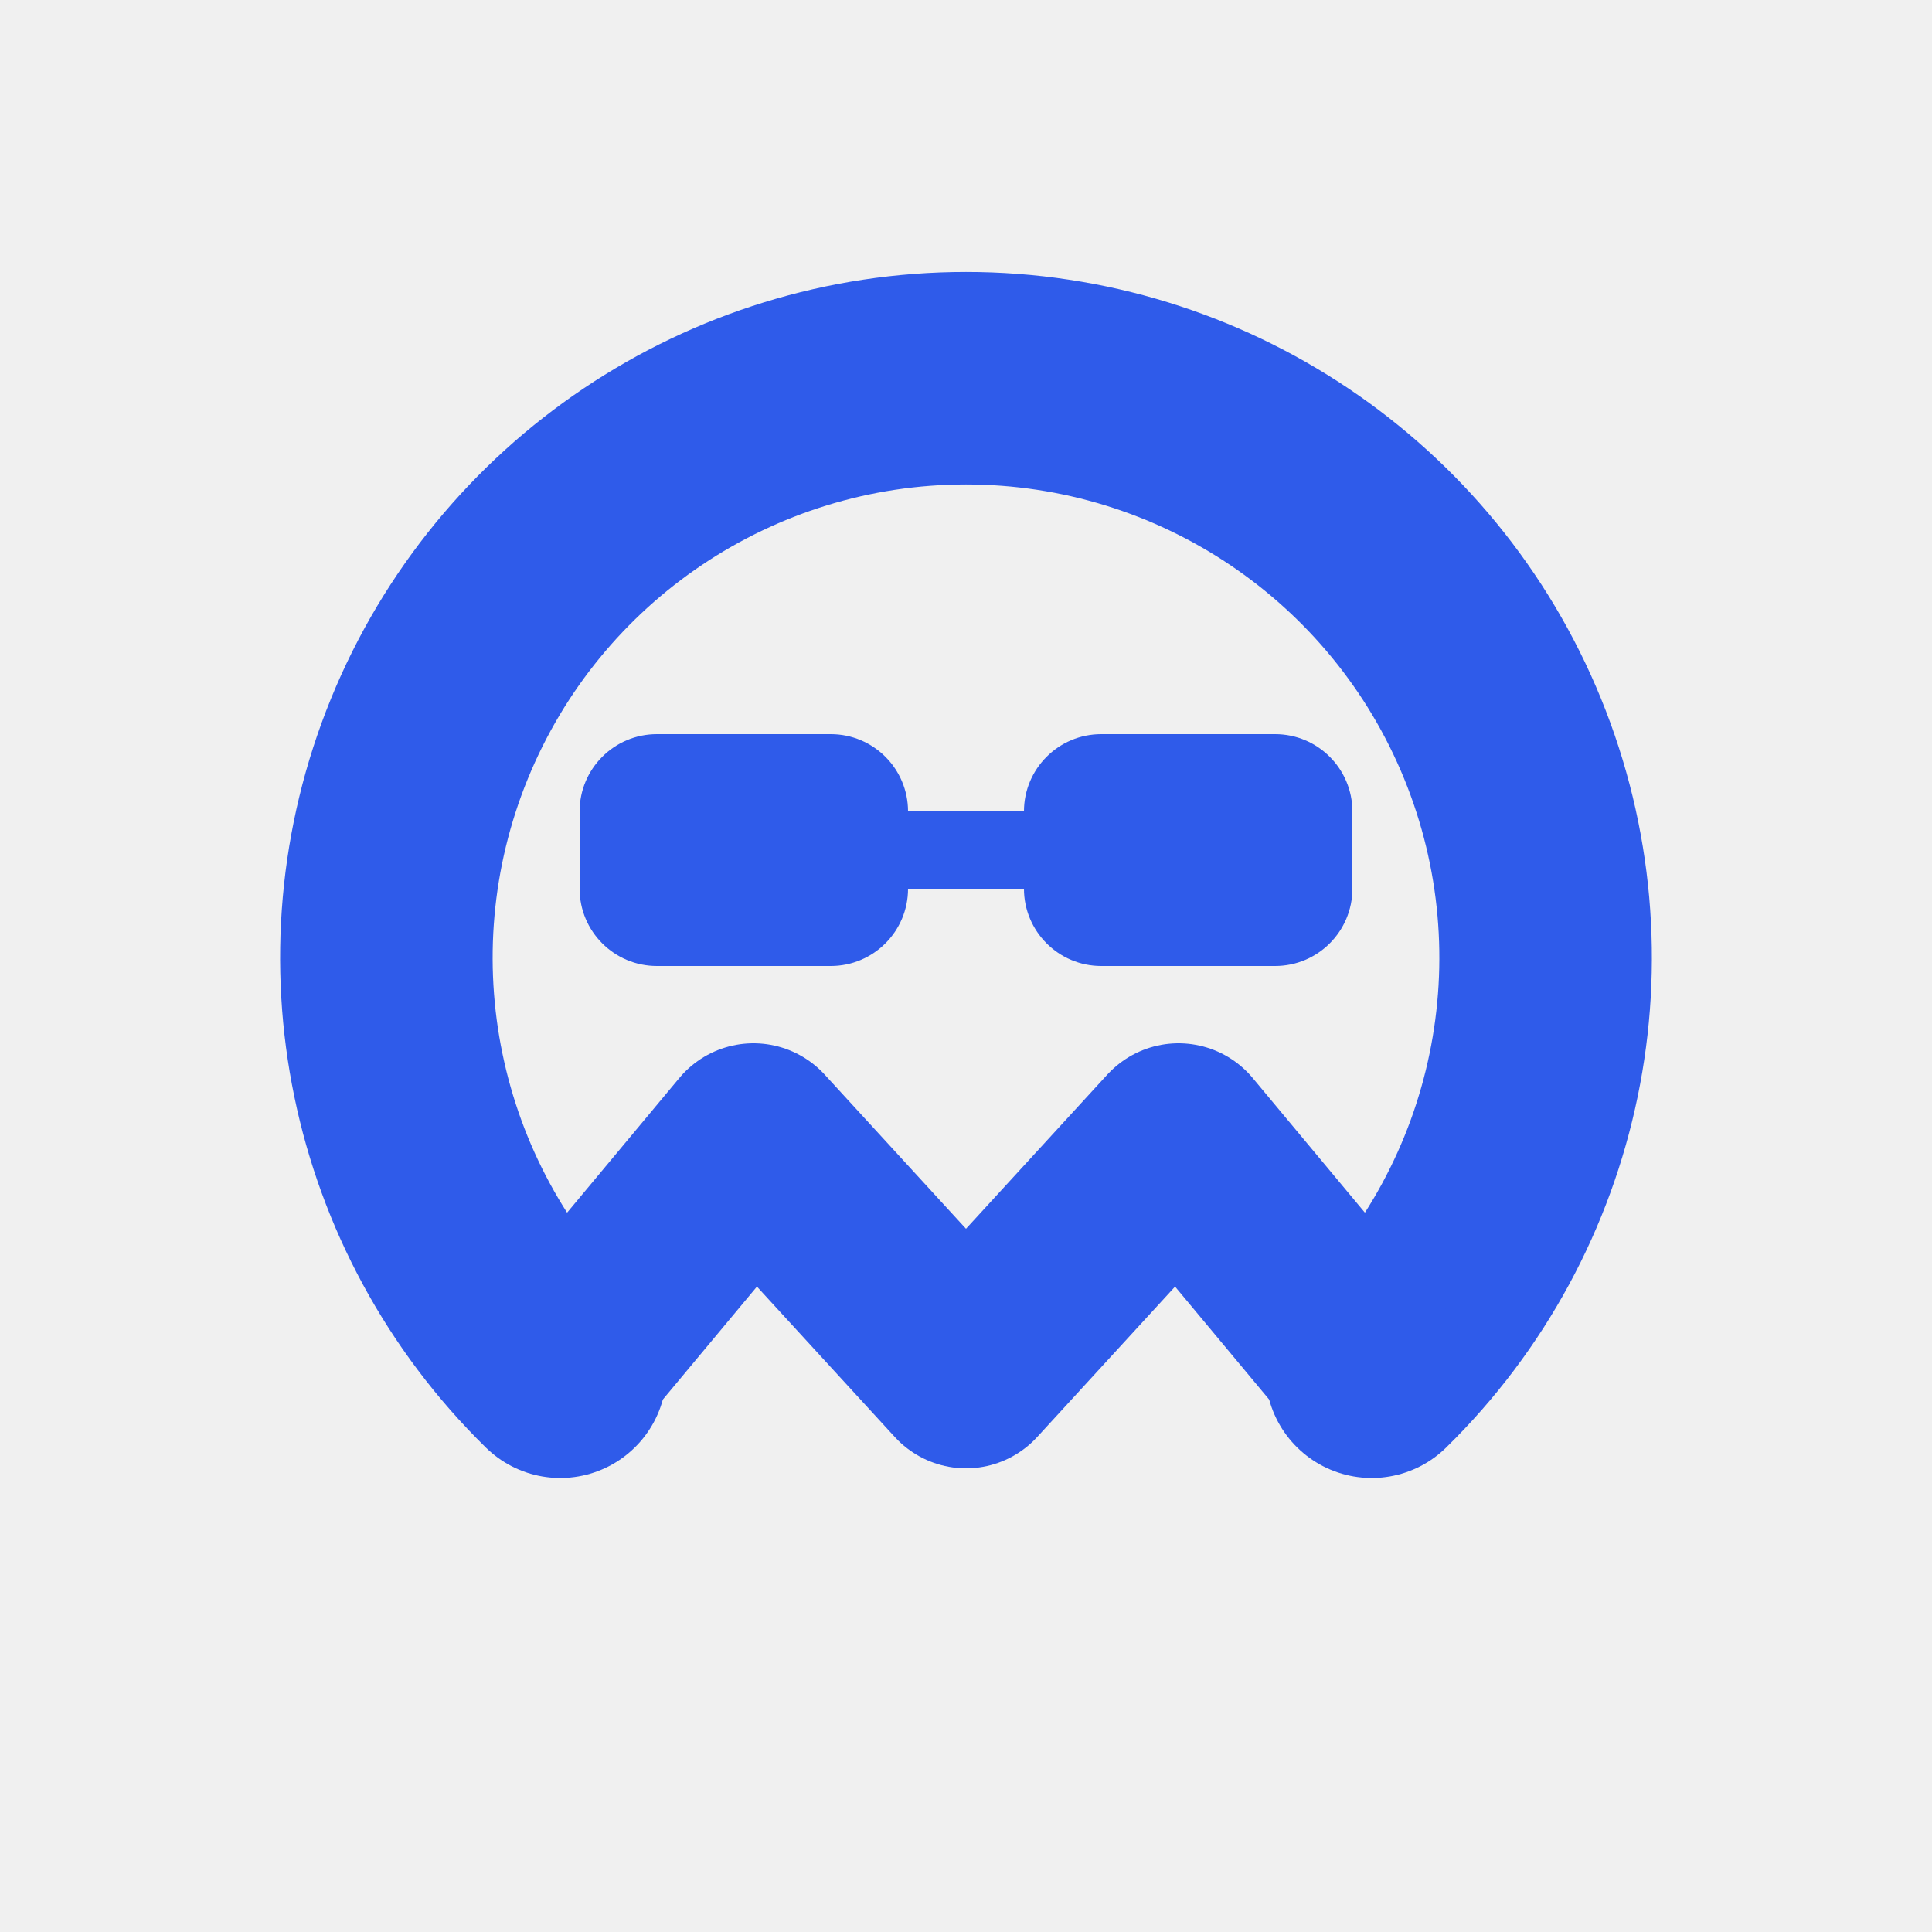
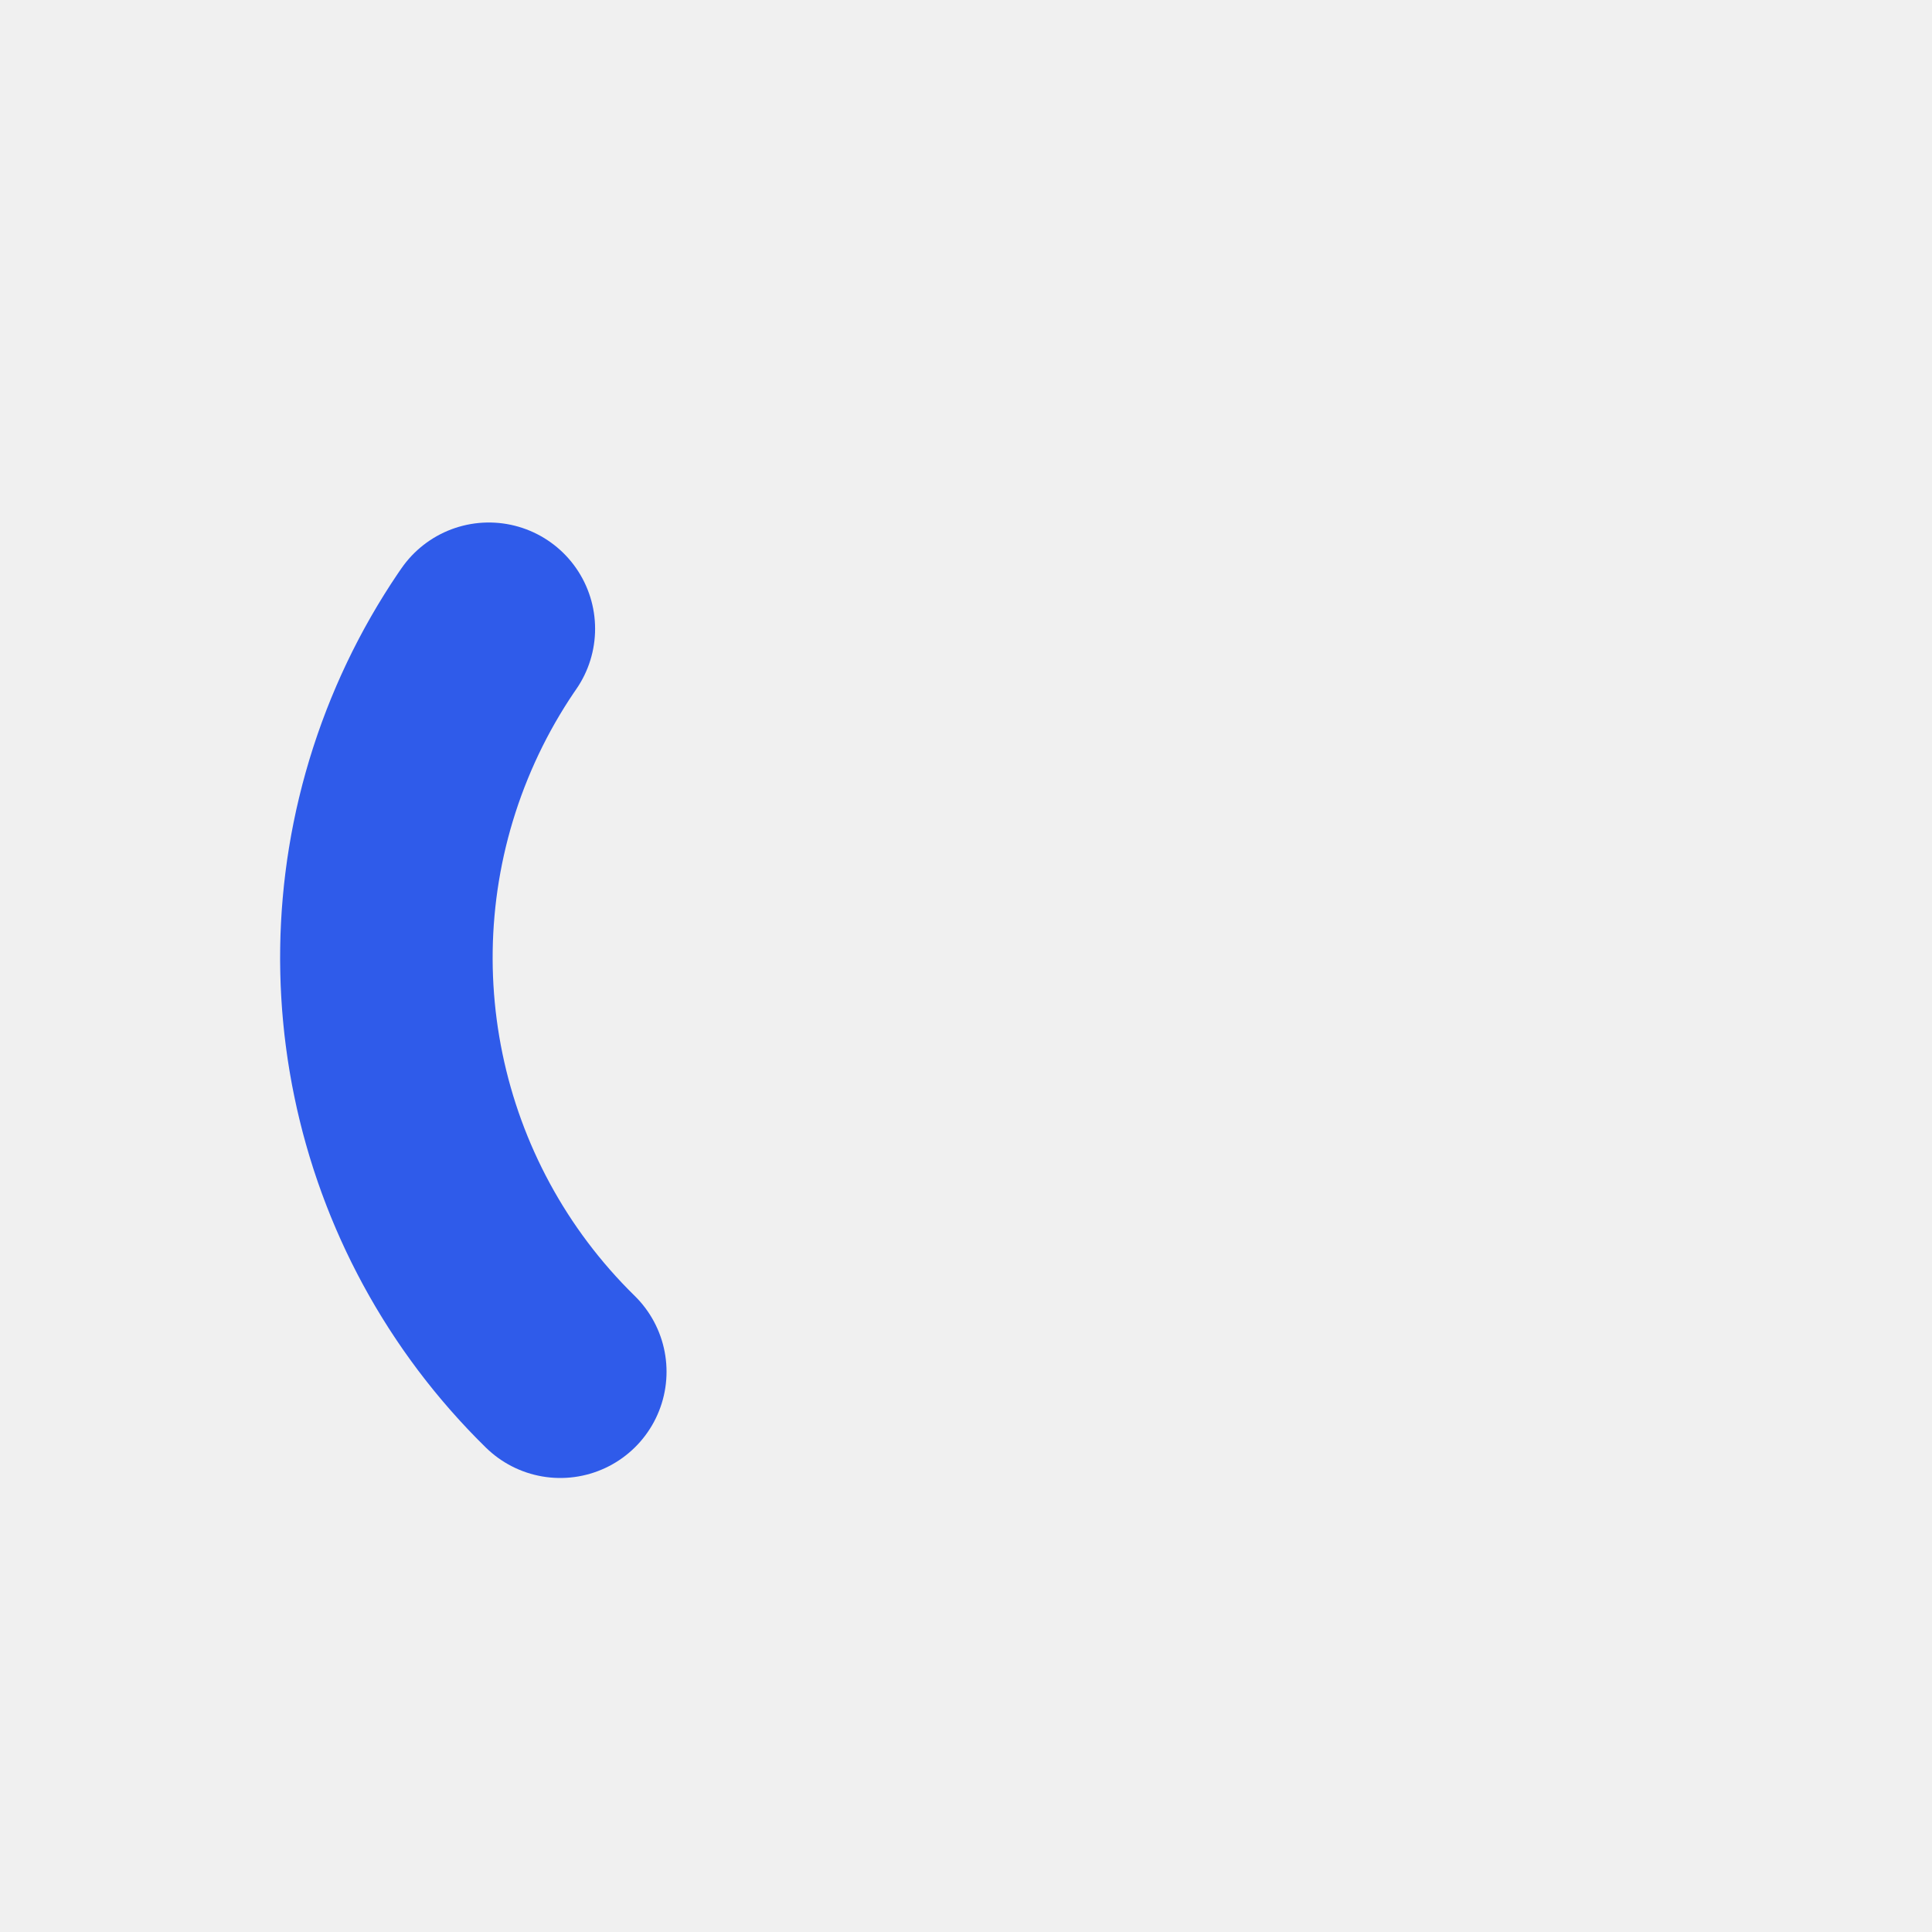
<svg xmlns="http://www.w3.org/2000/svg" viewBox="0 0 100 100" width="512" height="512" role="img" aria-label="CMA">
-   <defs>
-     <clipPath id="lenses">
-       <rect x="30" y="38" width="17" height="12" rx="4" />
-       <rect x="53" y="38" width="17" height="12" rx="4" />
-     </clipPath>
-   </defs>
-   <g>
-     <path d="M71 71 A30 30 0 1 0 29 71" fill="none" stroke="#2F5BEA" stroke-width="11" stroke-linecap="round" />
-     <path d="M71 71 L61 59 L50 71 L39 59 L29 71" fill="none" stroke="#2F5BEA" stroke-width="10" stroke-linecap="round" stroke-linejoin="round">
-       
-     </path>
-     <rect x="30" y="38" width="17" height="12" rx="4" fill="#2F5BEA" />
-     <rect x="53" y="38" width="17" height="12" rx="4" fill="#2F5BEA" />
-     <path d="M46 44 L54 44" fill="none" stroke="#2F5BEA" stroke-width="4" />
-     <g clip-path="url(#lenses)">
-       <rect x="18" y="34" width="6" height="20" fill="#FFFFFF" opacity="0.9">
-         
-       </rect>
-     </g>
+   <style>
+     .cma-arc,
+     .cma-teeth {
+       stroke-dasharray: 100;
+       stroke-dashoffset: 100;
+       animation: cma-draw 1.1s cubic-bezier(0.65, 0, 0.35, 1) forwards;
+     }
+ 
+     .cma-teeth {
+       animation-delay: 0.72s;
+       animation-duration: 0.86s;
+     }
+ 
+     .cma-lens {
+       transform-box: fill-box;
+       transform-origin: center;
+       opacity: 0;
+       animation: cma-lens-in 0.42s cubic-bezier(0.34, 1.4, 0.64, 1) 1.42s forwards;
+     }
+ 
+     .cma-lens--right {
+       animation-delay: 1.53s;
+     }
+ 
+     .cma-bridge {
+       opacity: 0;
+       animation: cma-fade-in 0.3s linear 1.78s forwards;
+     }
+ 
+     /* The highlight the clip path exists for: a band crossing both lenses. */
+     .cma-sweep {
+       opacity: 1;
+       animation: cma-sweep 4.6s cubic-bezier(0.5, 0, 0.5, 1) 2.4s infinite;
+     }
+ 
+     @keyframes cma-draw {
+       to {
+         stroke-dashoffset: 0;
+       }
+     }
+ 
+     @keyframes cma-lens-in {
+       from {
+         opacity: 0;
+         transform: scale(0.42);
+       }
+ 
+       to {
+         opacity: 1;
+         transform: scale(1);
+       }
+     }
+ 
+     @keyframes cma-fade-in {
+       to {
+         opacity: 1;
+       }
+     }
+ 
+     /*
+       Off-glass at both ends, so the band is only ever seen crossing. It rests
+       out of frame for most of the cycle rather than easing in place, which
+       would read as a flicker.
+     */
+     @keyframes cma-sweep {
+       0% {
+         transform: translateX(-24px);
+       }
+ 
+       34%,
+       100% {
+         transform: translateX(64px);
+       }
+     }
+ 
+     /*
+       Reduced motion is the finished mark, not a slower one. Somebody who has
+       asked for less movement is asking to be shown the result.
+     */
+     @media (prefers-reduced-motion: reduce) {
+       .cma-arc,
+       .cma-teeth {
+         stroke-dashoffset: 0;
+         animation: none;
+       }
+ 
+       .cma-lens,
+       .cma-bridge {
+         opacity: 1;
+         animation: none;
+       }
+ 
+       .cma-sweep {
+         animation: none;
+         opacity: 0;
+       }
+     }
+   </style>
+   <clipPath id="lenses">
+     <rect x="30" y="38" width="17" height="12" rx="4" />
+     <rect x="53" y="38" width="17" height="12" rx="4" />
+   </clipPath>
+   <linearGradient id="sweep" x1="0" y1="0" x2="1" y2="0">
+     <stop offset="0" stop-color="#FFFFFF" stop-opacity="0" />
+     <stop offset="0.5" stop-color="#FFFFFF" stop-opacity="0.85" />
+     <stop offset="1" stop-color="#FFFFFF" stop-opacity="0" />
+   </linearGradient>
+   <path class="cma-arc" pathLength="100" d="M71 71 A30 30 0 1 0 29 71" fill="none" stroke="#2F5BEA" stroke-width="11" stroke-linecap="round" />
+   <path class="cma-teeth" pathLength="100" d="M71 71 L61 59 L50 71 L39 59 L29 71" fill="none" stroke="#2F5BEA" stroke-width="10" stroke-linecap="round" stroke-linejoin="round" />
+   <rect class="cma-lens" x="30" y="38" width="17" height="12" rx="4" fill="#2F5BEA" />
+   <rect class="cma-lens cma-lens--right" x="53" y="38" width="17" height="12" rx="4" fill="#2F5BEA" />
+   <path class="cma-bridge" d="M46 44 L54 44" fill="none" stroke="#2F5BEA" stroke-width="4" />
+   <g clip-path="url(#lenses)">
+     <rect class="cma-sweep" x="14" y="34" width="11" height="20" fill="url(#sweep)" transform="skewX(-18)" />
  </g>
</svg>
